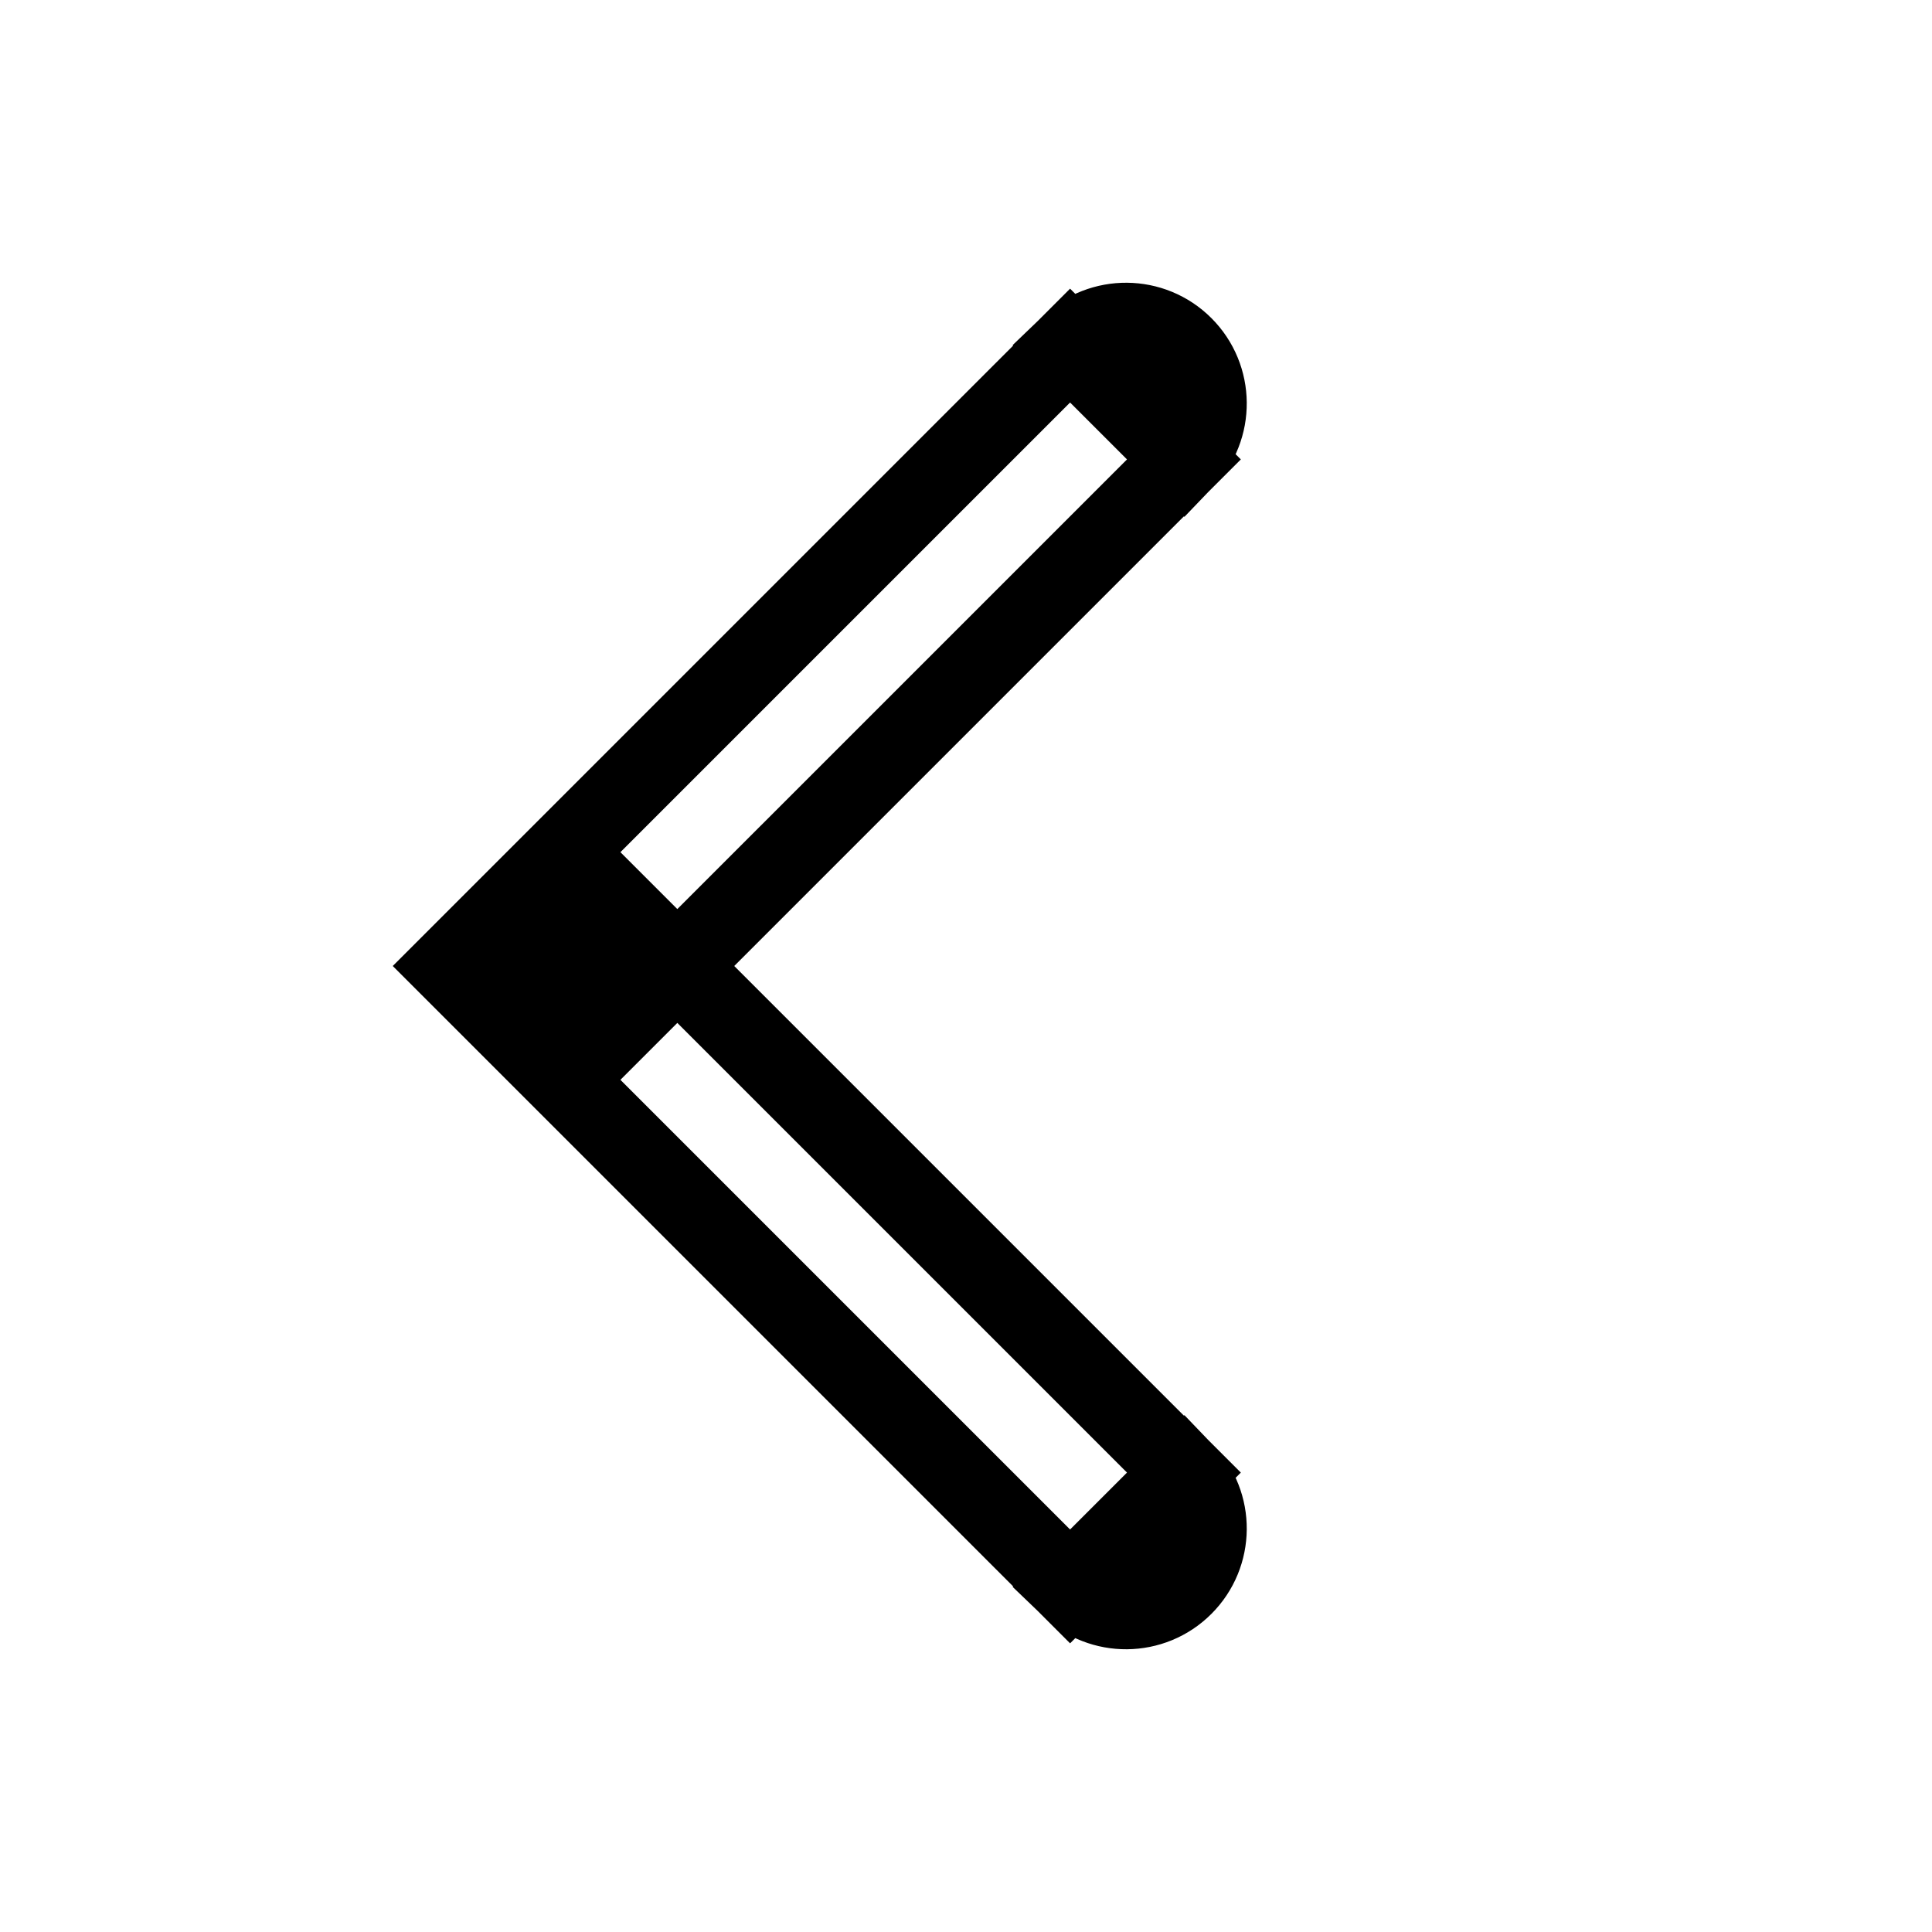
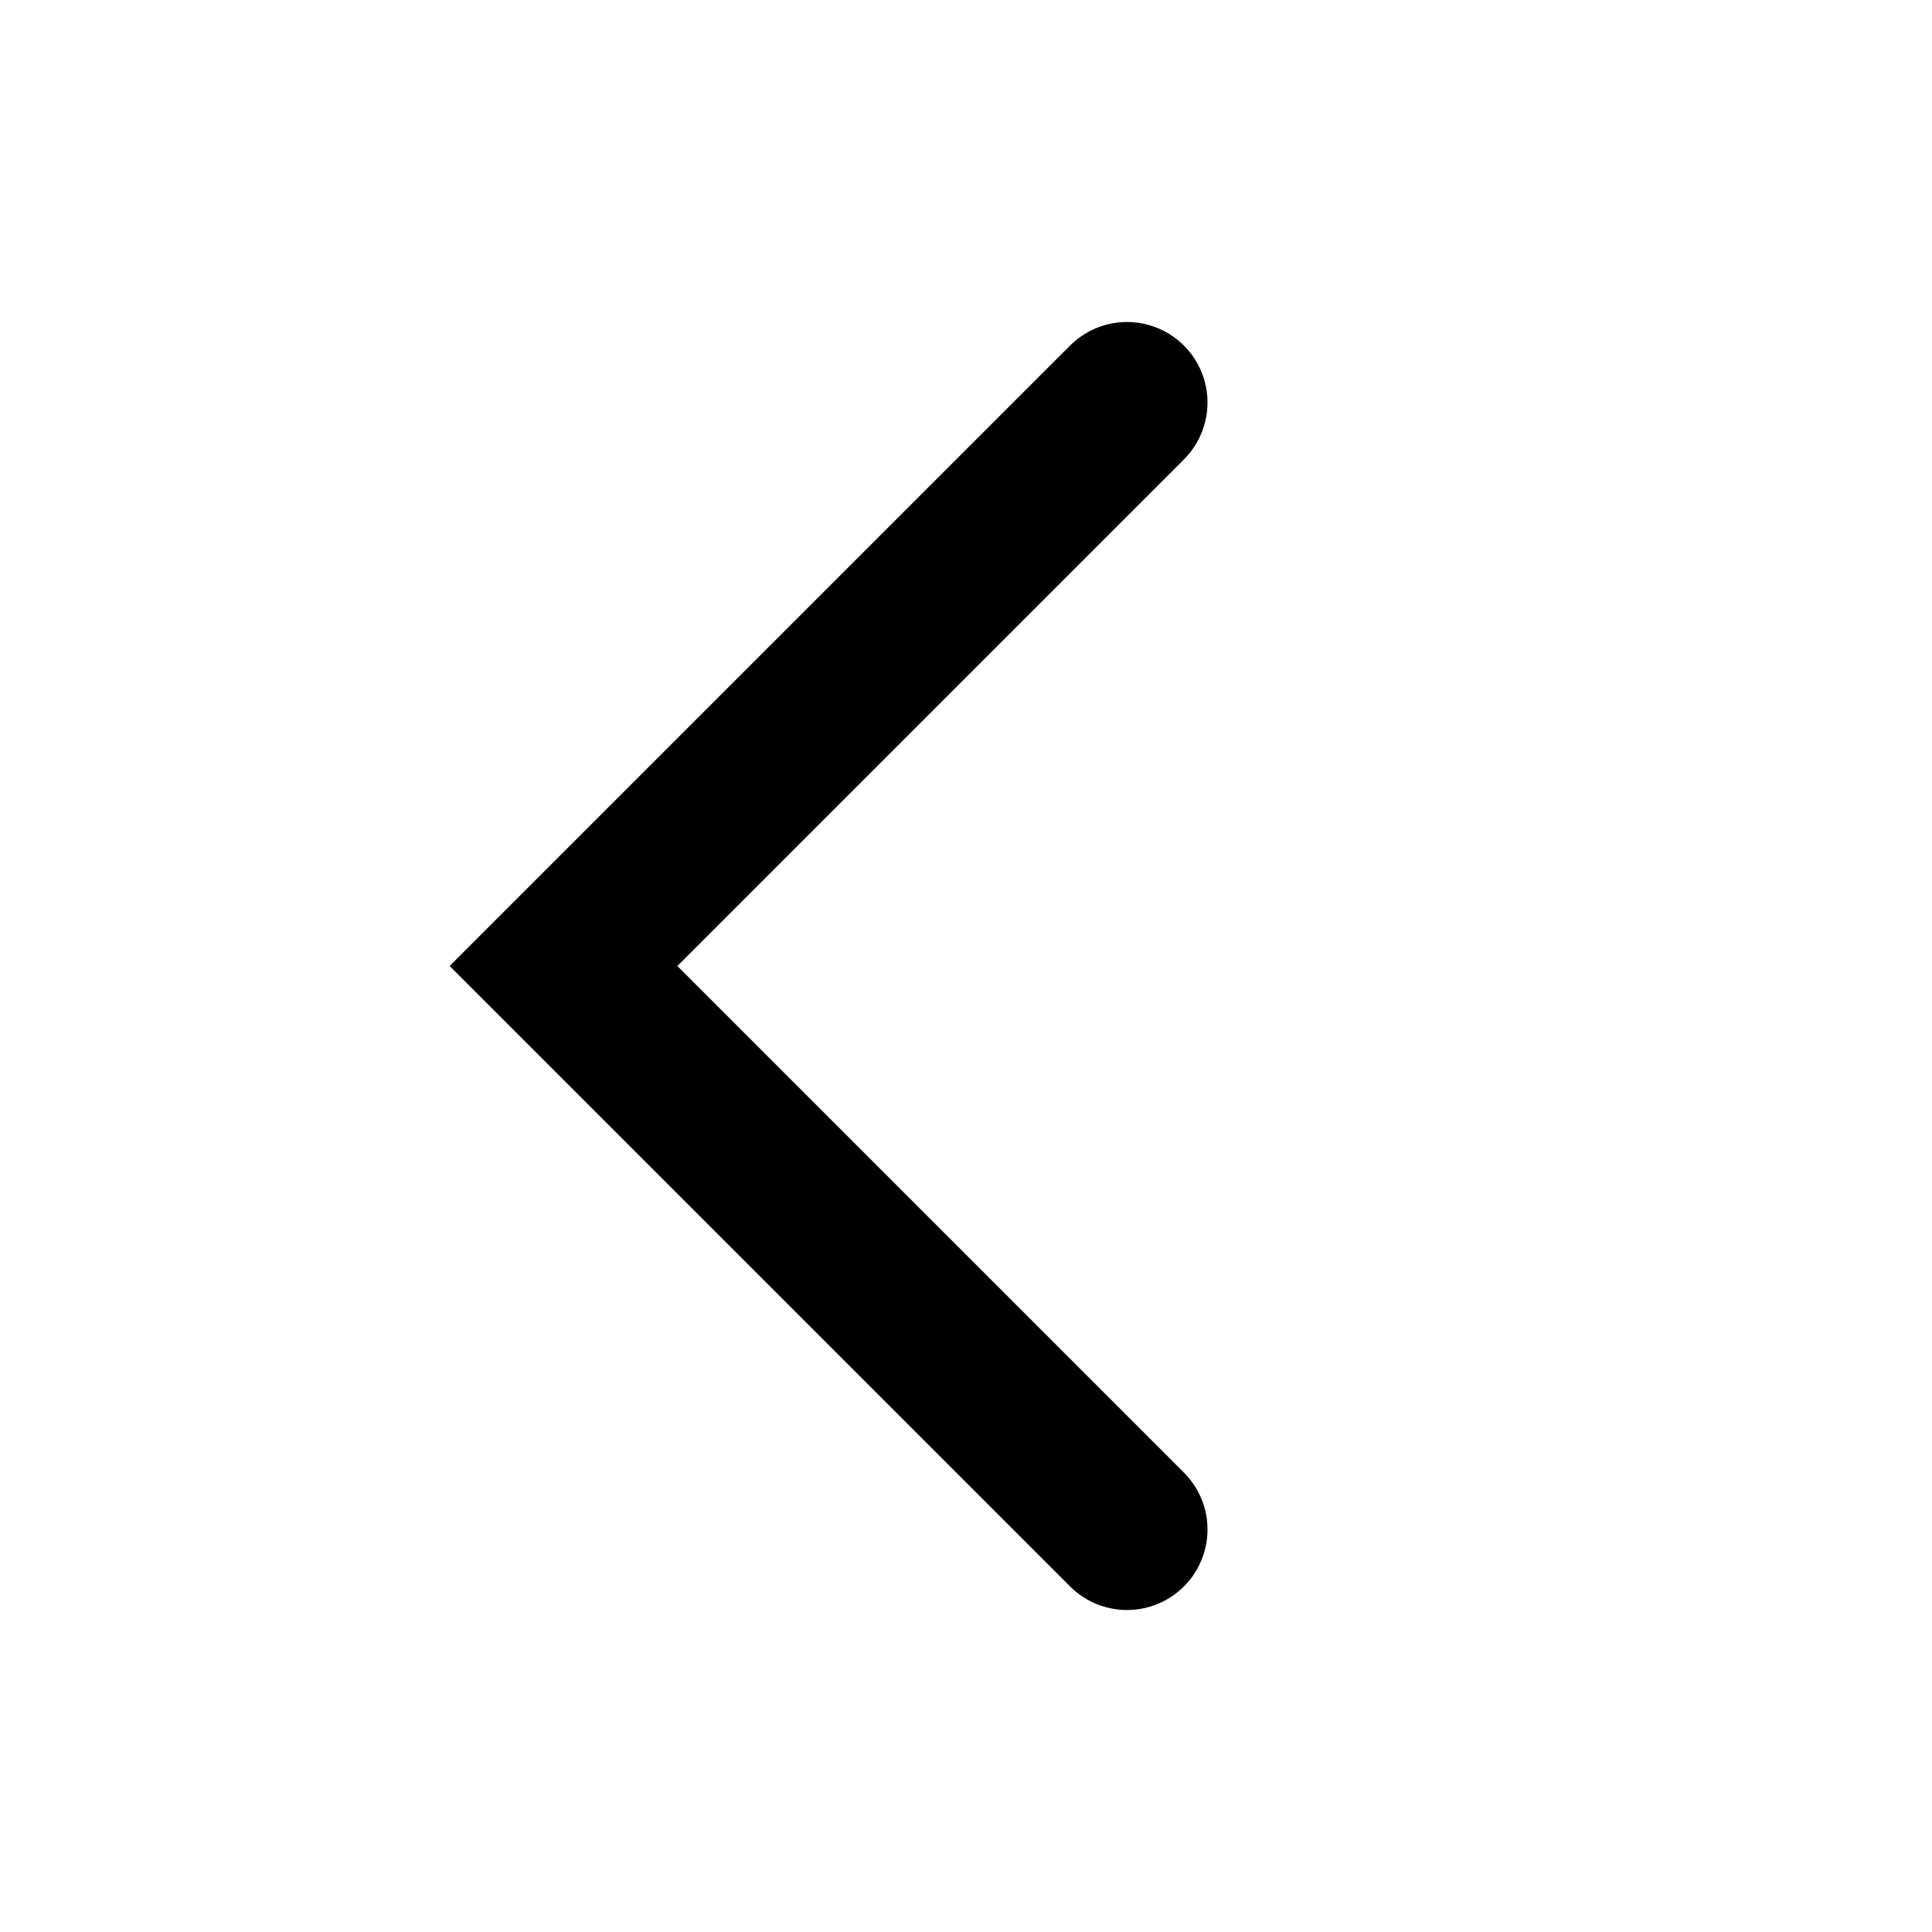
<svg xmlns="http://www.w3.org/2000/svg" class="humbleicons__icon" width="1em" height="1em" fill="none" stroke="currentColor" viewBox="0 0 24 24" style="top: .125em; position: relative;">
-   <path d="M14.707 5.707a1 1 0 00-1.414-1.414l1.414 1.414zM7 12l-.707-.707-.707.707.707.707L7 12zm6.293 7.707a1 1 0 001.414-1.414l-1.414 1.414zm0-15.414l-7 7 1.414 1.414 7-7-1.414-1.414zm-7 8.414l7 7 1.414-1.414-7-7-1.414 1.414z" />
+   <path stroke-linecap="round" stroke-width="2" d="M14 5l-7 7 7 7" />
</svg>
